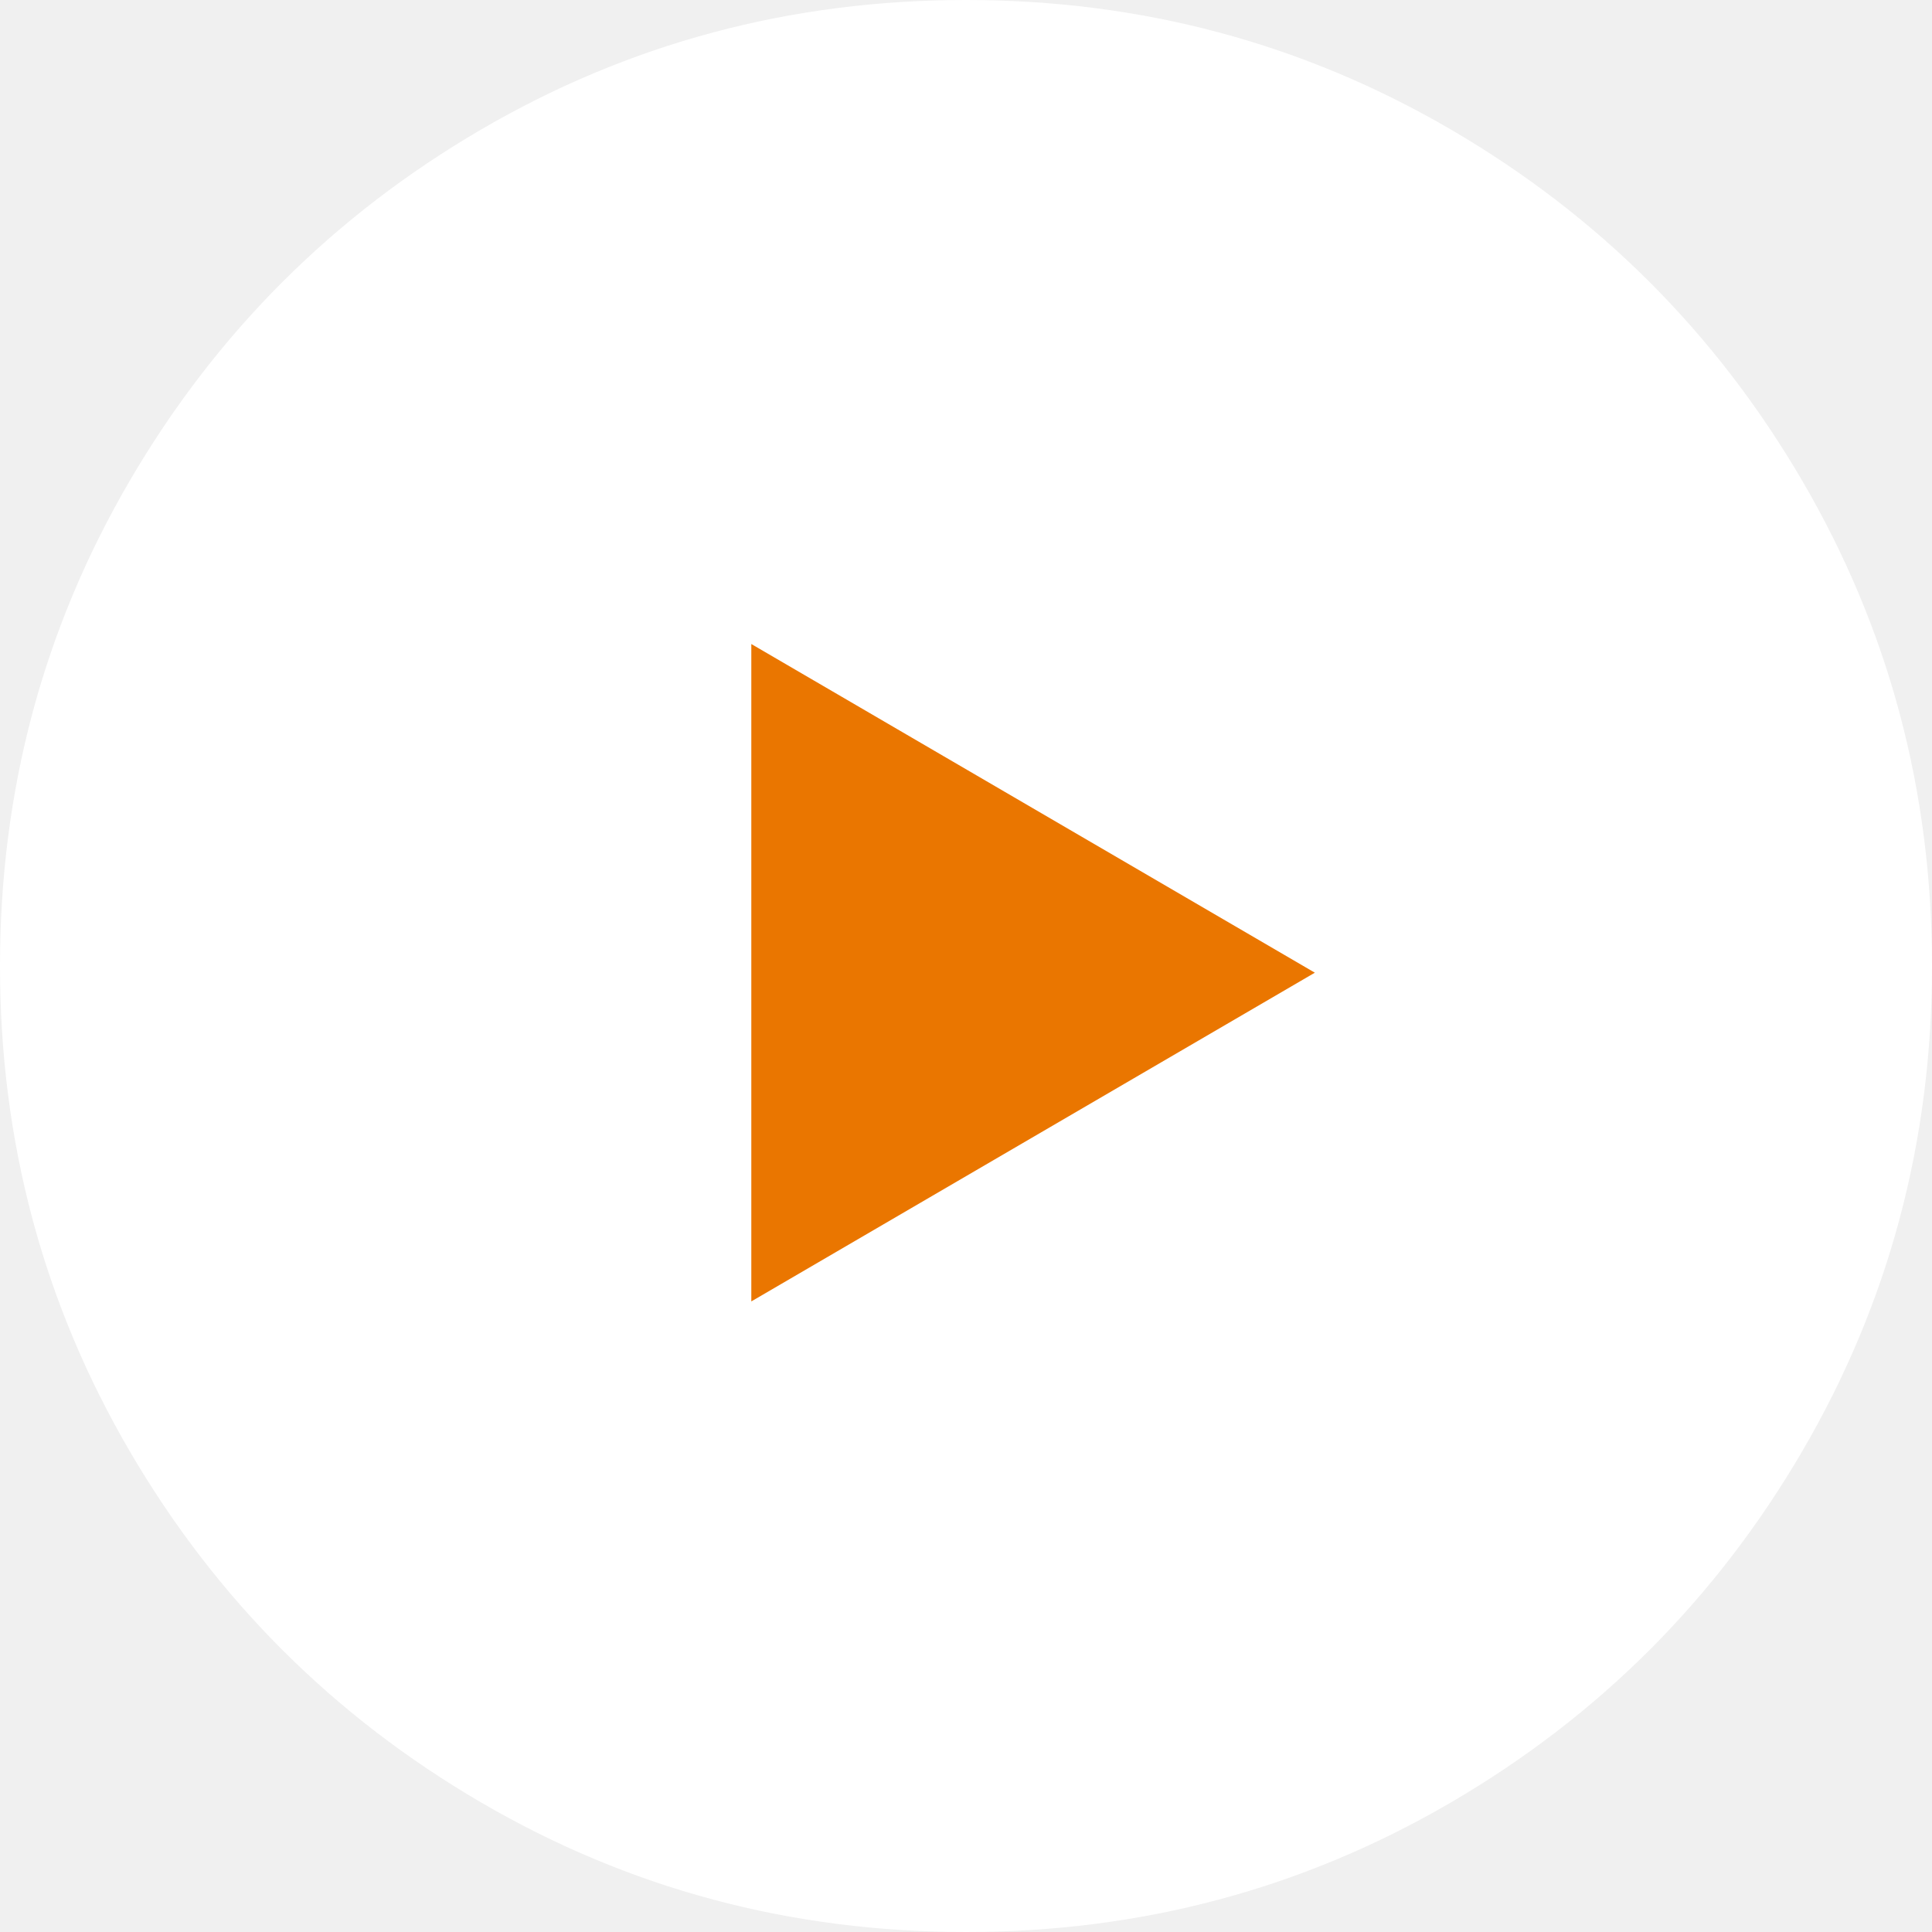
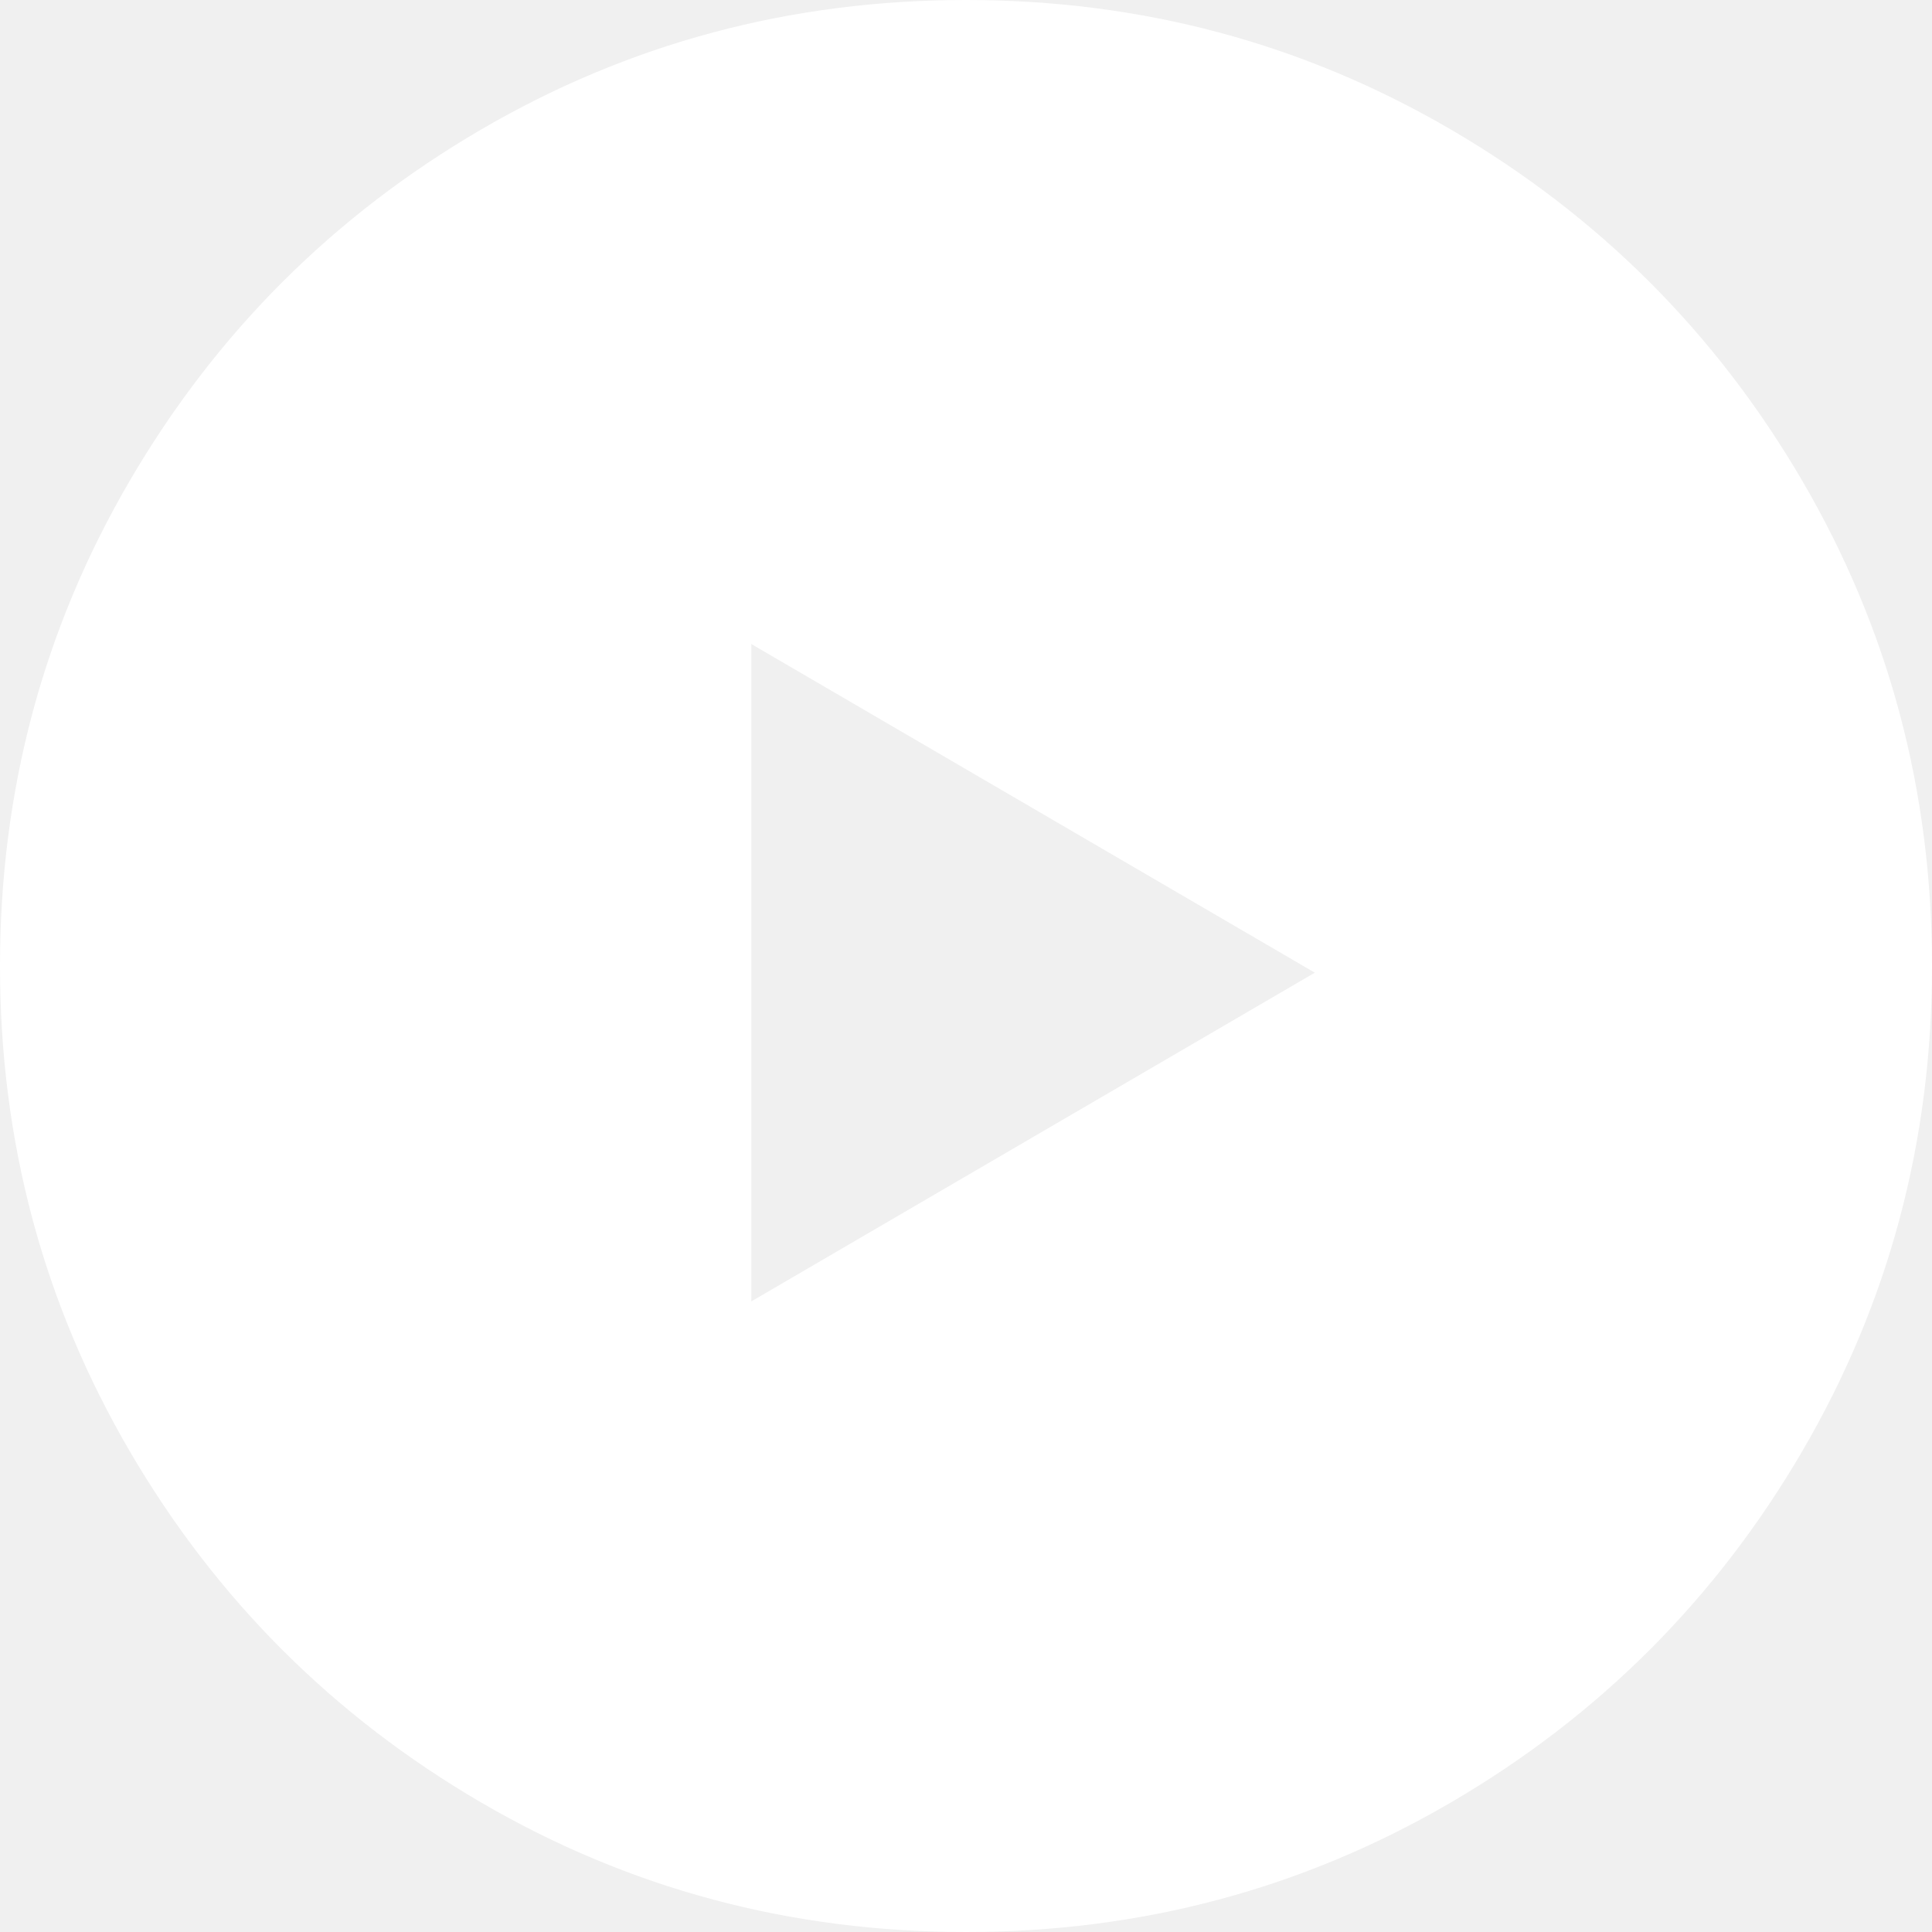
<svg xmlns="http://www.w3.org/2000/svg" width="41px" height="41px" viewBox="0 0 41 41" version="1.1">
  <defs />
-   <g id="UCL_Home_dtop_v1.1" stroke="none" stroke-width="1" fill="none" fill-rule="evenodd" transform="translate(-162, -1793)">
-     <g id="Module_Study" transform="translate(142, 1605)">
+   <g id="UCL_Home_dtop_v1.1" stroke="none" stroke-width="1" fill="none" fill-rule="evenodd" transform="translate(-162, -1759)">
+     <g id="Module_Study" transform="translate(142, 1605)" fill="#FFFFFF">
      <g id="Hero-vid1" transform="translate(0, 75)">
        <g id="Group">
-           <g id="btn_over" transform="translate(20, 113)">
-             <path d="M41,20.5 C41,24.219 40.084,27.649 38.251,30.79 C36.418,33.931 33.931,36.418 30.79,38.251 C27.649,40.084 24.219,41 20.5,41 C16.781,41 13.351,40.084 10.21,38.251 C7.069,36.418 4.582,33.931 2.749,30.79 C0.916,27.649 0,24.219 0,20.5 C0,16.781 0.916,13.351 2.749,10.21 C4.582,7.069 7.069,4.582 10.21,2.749 C13.351,0.916 16.781,0 20.5,0 C24.219,0 27.649,0.916 30.79,2.749 C33.931,4.582 36.418,7.069 38.251,10.21 C40.084,13.351 41,16.781 41,20.5 Z" id="Path" fill="#FFFFFF" />
-             <path d="M37.014,20.5 C37.014,17.505 36.275,14.742 34.798,12.213 C33.321,9.683 31.317,7.679 28.787,6.202 C26.258,4.725 23.495,3.986 20.5,3.986 C17.505,3.986 14.742,4.725 12.213,6.202 C9.683,7.679 7.679,9.683 6.202,12.213 C4.725,14.742 3.986,17.505 3.986,20.5 C3.986,23.495 4.725,26.258 6.202,28.787 C7.679,31.317 9.683,33.321 12.213,34.798 C14.742,36.275 17.505,37.014 20.5,37.014 C23.495,37.014 26.258,36.275 28.787,34.798 C31.317,33.321 33.321,31.317 34.798,28.787 C36.275,26.258 37.014,23.495 37.014,20.5 Z" id="Path" fill="#FFFFFF" />
-             <polygon id="Path" fill="#EA7600" points="27.903 20.642 15.944 27.618 15.944 13.667" />
+           <g id="btn_over" transform="translate(20, 79)">
+             <path d="M41,20.5 C41,24.219 40.084,27.649 38.251,30.79 C36.418,33.931 33.931,36.418 30.79,38.251 C27.649,40.084 24.219,41 20.5,41 C16.781,41 13.351,40.084 10.21,38.251 C7.069,36.418 4.582,33.931 2.749,30.79 C0.916,27.649 0,24.219 0,20.5 C0,16.781 0.916,13.351 2.749,10.21 C4.582,7.069 7.069,4.582 10.21,2.749 C13.351,0.916 16.781,0 20.5,0 C24.219,0 27.649,0.916 30.79,2.749 C33.931,4.582 36.418,7.069 38.251,10.21 C40.084,13.351 41,16.781 41,20.5 Z M27.903,20.642 L15.944,13.667 L15.944,27.618 L27.903,20.642 Z" id="Path" />
          </g>
        </g>
      </g>
    </g>
  </g>
</svg>
